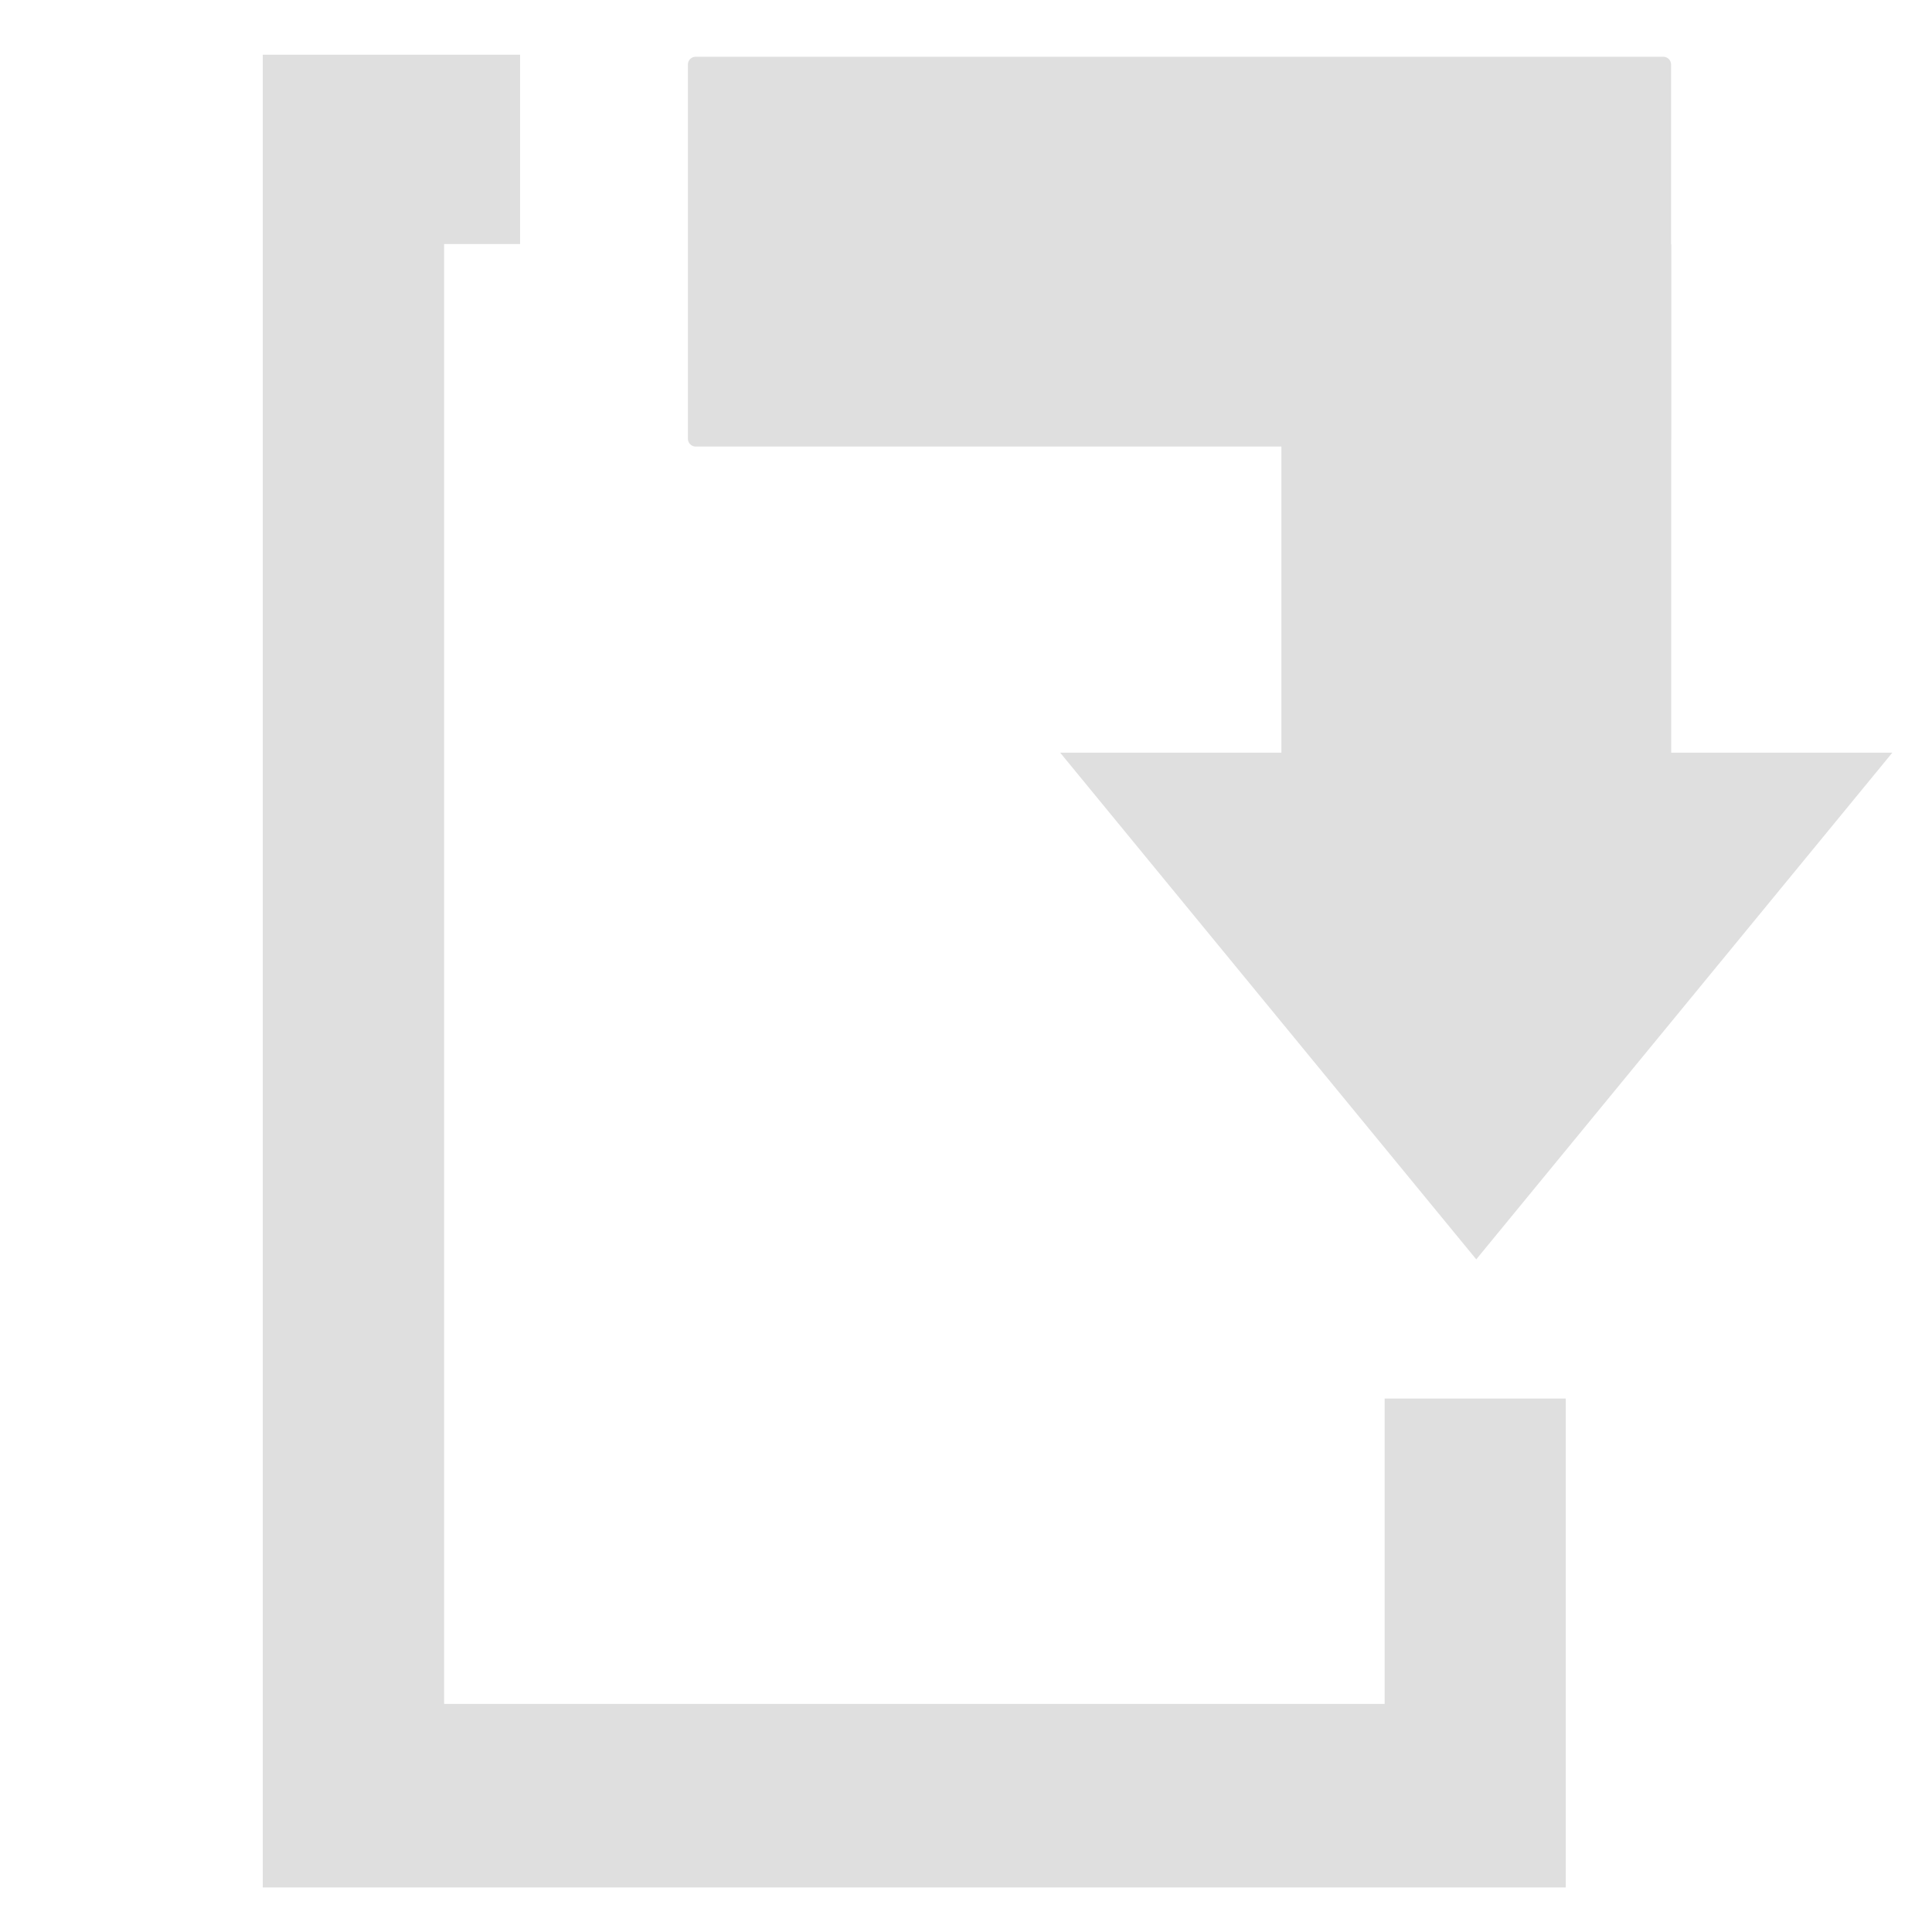
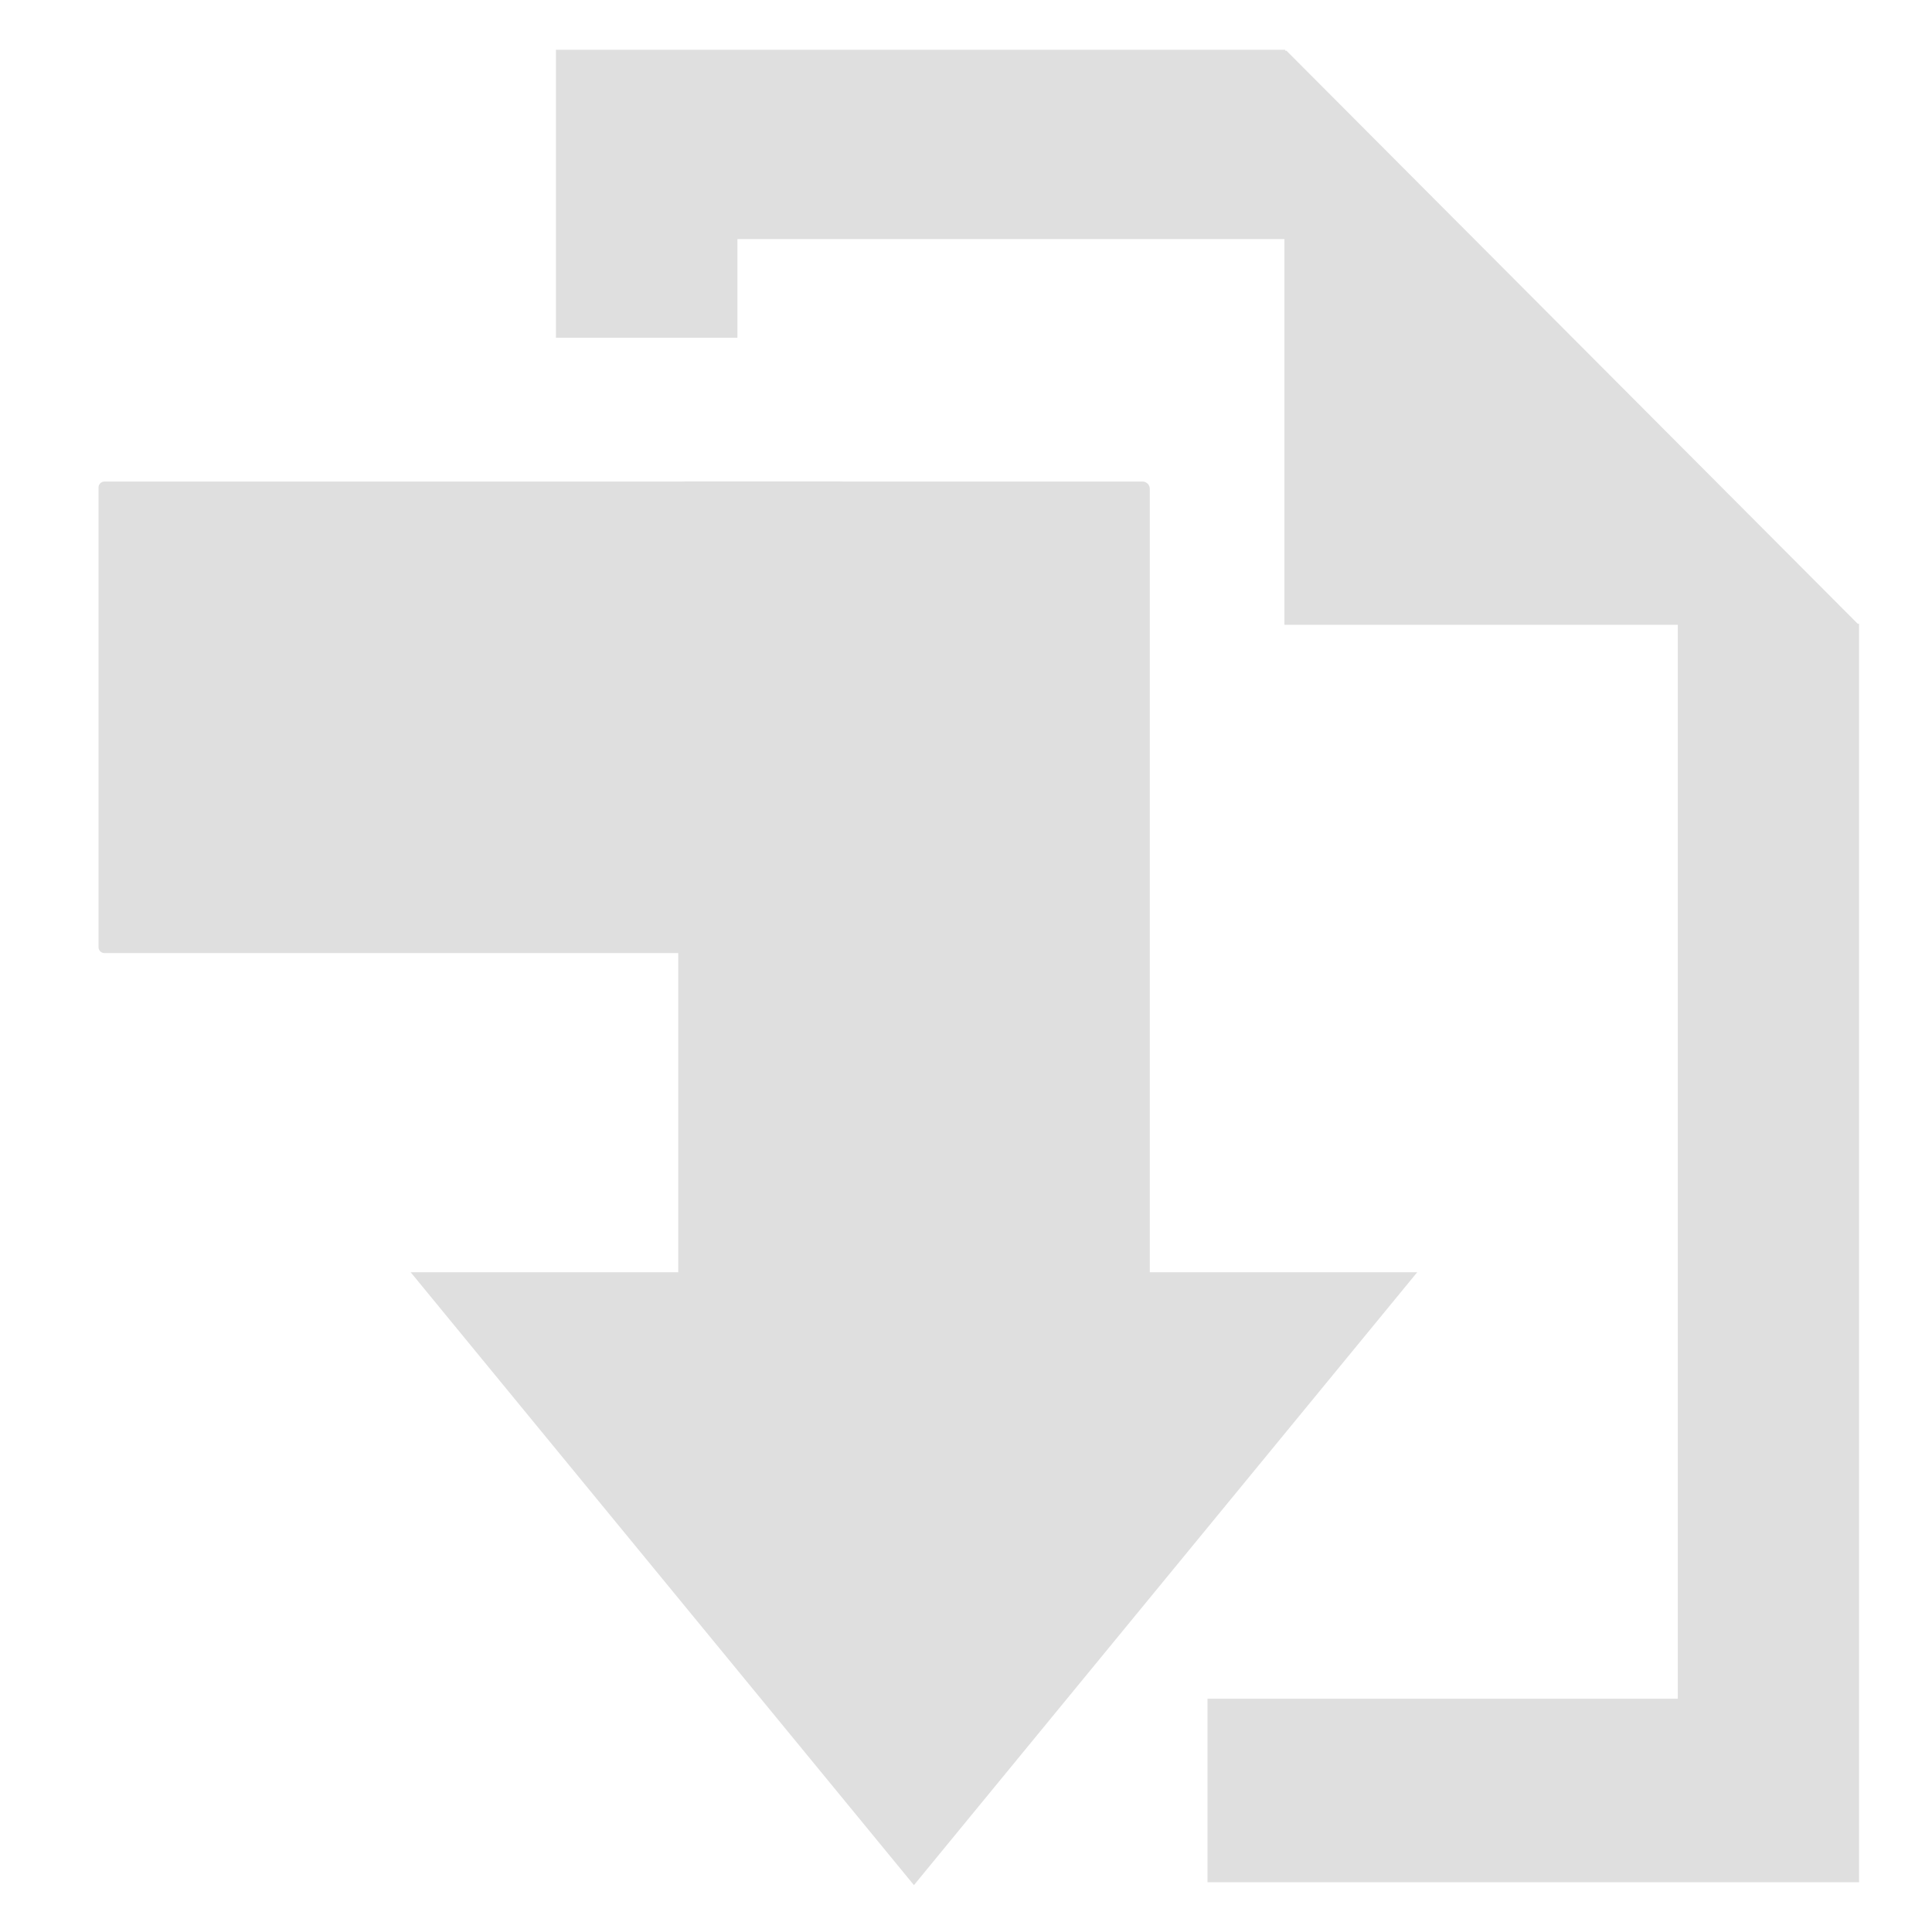
<svg xmlns="http://www.w3.org/2000/svg" version="1" viewBox="0 0 16 16" enable-background="new 0 0 48 48" id="svg12" width="16" height="16">
  <defs id="defs16">
    </defs>
  <rect style="display:none;opacity:1;fill:#555753;fill-opacity:1;fill-rule:nonzero;stroke:none;stroke-width:1.016;stroke-linecap:square;stroke-linejoin:round;stroke-miterlimit:4;stroke-dasharray:none;stroke-dashoffset:0;stroke-opacity:1;paint-order:stroke fill markers" id="rect6013" width="36.737" height="6.499" x="5.305" y="-4.074" ry="2.255" />
  <rect ry="2.255" y="5.926" x="5.305" height="6.499" width="36.737" id="rect6015" style="display:none;opacity:1;fill:#555753;fill-opacity:1;fill-rule:nonzero;stroke:none;stroke-width:1.016;stroke-linecap:square;stroke-linejoin:round;stroke-miterlimit:4;stroke-dasharray:none;stroke-dashoffset:0;stroke-opacity:1;paint-order:stroke fill markers" />
  <rect style="display:none;opacity:1;fill:#555753;fill-opacity:1;fill-rule:nonzero;stroke:none;stroke-width:0.905;stroke-linecap:square;stroke-linejoin:round;stroke-miterlimit:4;stroke-dasharray:none;stroke-dashoffset:0;stroke-opacity:1;paint-order:stroke fill markers" id="rect6009" width="29.178" height="6.499" x="5.305" y="-24.074" ry="2.255" />
  <rect ry="2.255" y="-14.074" x="5.305" height="6.499" width="36.737" id="rect6011" style="display:none;opacity:1;fill:#555753;fill-opacity:1;fill-rule:nonzero;stroke:none;stroke-width:1.016;stroke-linecap:square;stroke-linejoin:round;stroke-miterlimit:4;stroke-dasharray:none;stroke-dashoffset:0;stroke-opacity:1;paint-order:stroke fill markers" />
-   <path id="rect433" style="fill:#dfdfdf;fill-opacity:1;stroke:none;stroke-width:0.477" d="M 2.176 0.453 L 2.176 15.631 L 12.967 15.631 L 12.967 11.582 L 11.467 11.582 L 11.467 14.111 L 3.678 14.111 L 3.678 2.021 L 4.307 2.021 L 4.307 0.453 L 2.176 0.453 z " />
-   <rect style="fill:#dfdfdf;fill-opacity:1;stroke-width:0.231" id="rect349-3" width="3.228" height="5.142" x="10.612" y="1.991" ry="0.041" />
-   <path style="fill:#dfdfdf;fill-opacity:1;stroke-width:0.439" id="path403-6" d="m -21.946,3.21 -3.08,5.335 -3.08,5.335 -3.08,-5.335 -3.08,-5.335 6.16,-3e-7 z" transform="matrix(0.5594077,0,0,0.3932865,27.94844,4.970633)" />
-   <rect style="fill:#dfdfdf;fill-opacity:1;stroke-width:0.291" id="rect503" width="3.228" height="8.142" x="-3.698" y="5.697" ry="0.064" transform="rotate(-90)" />
+   <path id="rect433-6" style="fill:#dfdfdf;fill-opacity:1;stroke:none;stroke-width:0.477" d="M 4.604 0.412 L 4.604 2.797 L 6.107 2.797 L 6.107 1.98 L 10.643 1.98 L 10.643 0.412 L 4.604 0.412 z M 13.895 5.166 L 13.895 14.068 L 10 14.068 L 10 15.588 L 15.396 15.588 L 15.396 5.166 L 13.895 5.166 z " />
+   <path id="rect493" style="fill:#dfdfdf;fill-opacity:1;stroke:none;stroke-width:0.476" d="M 10.637,0.42 V 5.174 h 4.754 v -0.002 l -4.737,-4.752 z" />
+   <rect style="fill:#dfdfdf;fill-opacity:1;stroke-width:0.31" id="rect349-3-3-6" width="3.905" height="7.636" x="5.617" y="3.988" ry="0.06" />
+   <path style="fill:#dfdfdf;fill-opacity:1;stroke-width:0.439" id="path403-6-6-7" d="m -21.946,3.21 -3.08,5.335 -3.08,5.335 -3.08,-5.335 -3.08,-5.335 6.16,-3e-7 z" transform="matrix(0.67661,0,0,0.4756845,26.58564,9.009298)" />
+   <rect style="fill:#dfdfdf;fill-opacity:1;stroke-width:0.279" id="rect740" width="3.905" height="6.192" x="-7.893" y="0.816" ry="0.049" transform="rotate(-90)" />
</svg>
